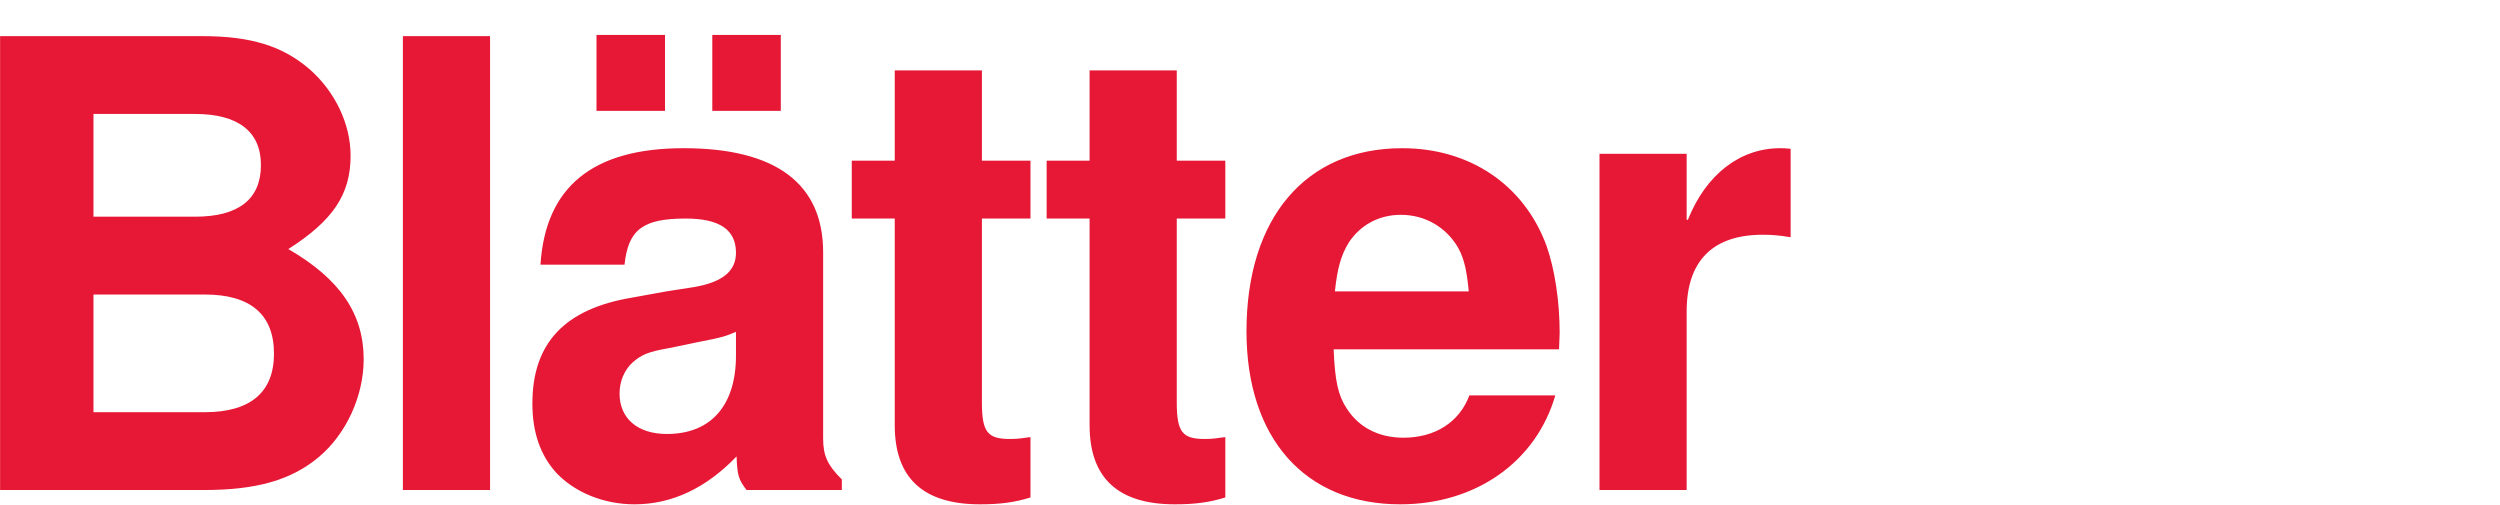
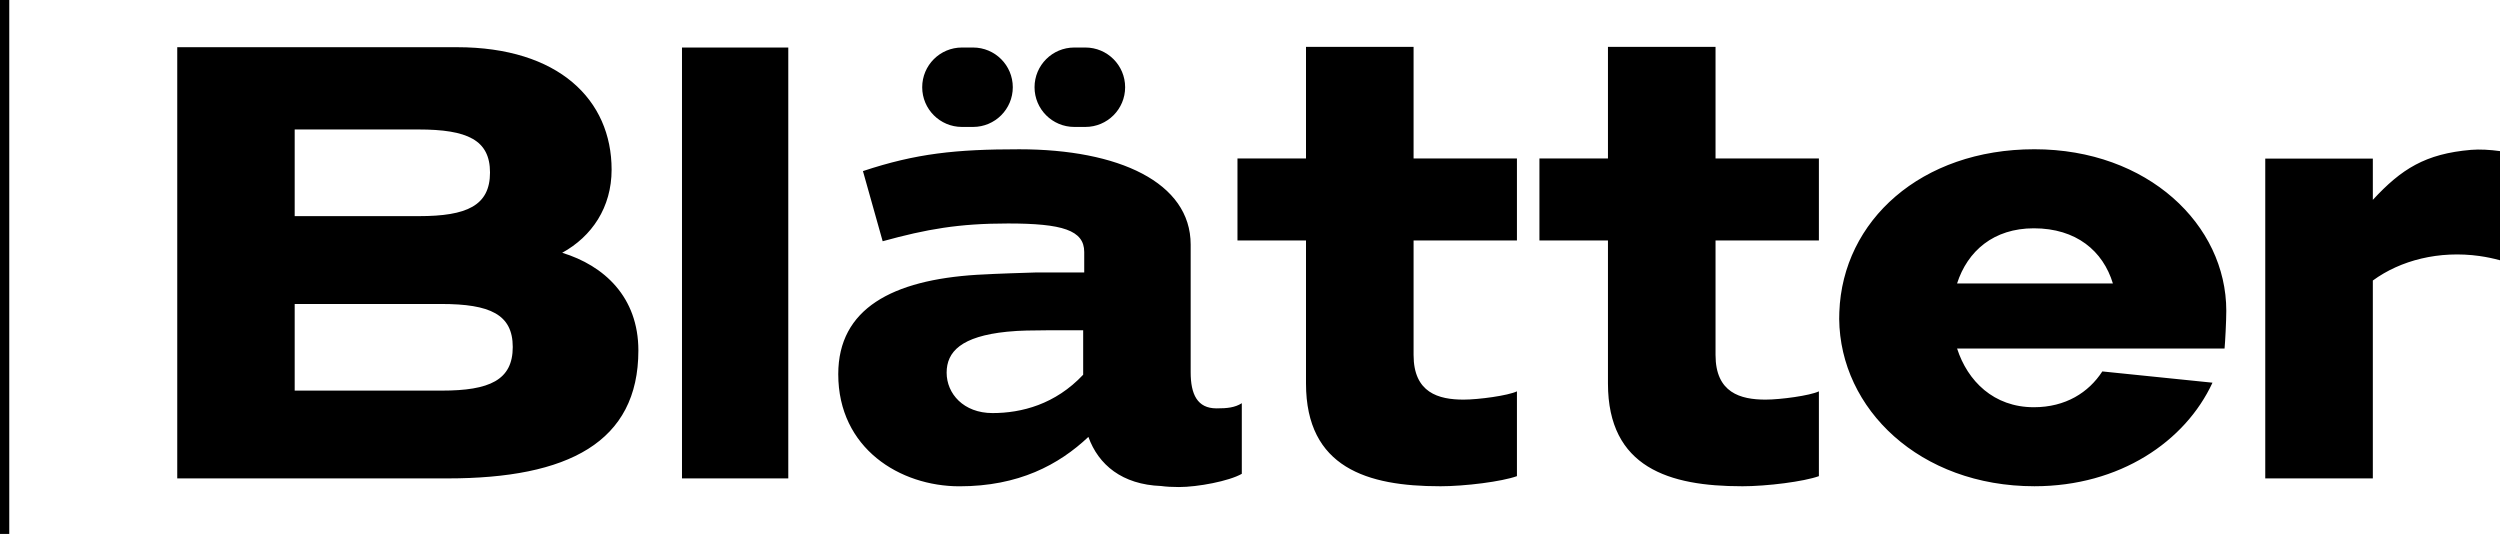
- <svg xmlns="http://www.w3.org/2000/svg" width="100%" height="100%" viewBox="0 0 11825 2388" version="1.1" xml:space="preserve" style="fill-rule:evenodd;clip-rule:evenodd;stroke-linejoin:round;stroke-miterlimit:1.414;">
-   <g transform="matrix(1,0,0,1,-3347.71,0)">
-     <g>
-       <path d="M3348.11,2317.74L4313.96,2317.74C4561.2,2317.74 4726.11,2270.6 4855.84,2161.72C4985.43,2052.71 5067.89,1873.06 5067.89,1699.38C5067.89,1484.41 4955.95,1319.49 4711.51,1178.08C4923.56,1042.64 5006.02,918.891 5006.02,736.317C5006.02,586.14 4932.45,433.046 4811.62,327.086C4685.08,218.071 4534.91,170.936 4305.19,170.936L3348.11,170.936L3348.11,2317.74ZM3789.87,539L4269.88,539C4473.03,539 4581.91,621.457 4581.91,780.528C4581.91,942.521 4475.95,1024.98 4269.88,1024.98L3789.87,1024.98L3789.87,539ZM3789.87,1393.05L4316.88,1393.05C4531.85,1393.05 4643.65,1487.33 4643.65,1672.82C4643.65,1855.39 4531.85,1949.67 4316.88,1949.67L3789.87,1949.67L3789.87,1393.05ZM5665.67,170.938L5253.39,170.938L5253.39,2317.74L5665.67,2317.74L5665.67,170.938ZM6493.16,165.095L6169.18,165.095L6169.18,524.4L6493.16,524.4L6493.16,165.095ZM7040.89,165.095L6716.9,165.095L6716.9,524.4L7040.89,524.4L7040.89,165.095ZM7329.55,2267.68C7261.7,2199.97 7241.12,2155.75 7241.12,2073.3L7241.12,1192.82C7241.12,868.836 7017.38,701 6581.46,701C6151.52,701 5927.78,883.573 5904.15,1251.78L6301.69,1251.78C6319.35,1086.86 6387.07,1033.75 6590.36,1033.75C6752.35,1033.75 6828.84,1086.86 6828.84,1195.74C6828.84,1281.12 6766.96,1334.23 6631.52,1357.74L6499.01,1378.32L6337.01,1407.8C6019,1460.78 5865.9,1622.77 5865.9,1908.38C5865.9,2046.87 5904.15,2152.83 5977.84,2235.29C6066.14,2329.56 6204.49,2385.46 6348.83,2385.46C6525.56,2385.46 6687.55,2308.98 6831.76,2158.8C6834.81,2247.1 6840.65,2267.68 6878.89,2317.74L7329.55,2317.74L7329.55,2267.68ZM6828.84,1681.72C6828.84,1917.27 6711.06,2052.71 6501.93,2052.71C6363.57,2052.71 6278.19,1979.15 6278.19,1861.24C6278.19,1802.42 6301.69,1749.44 6340.07,1714.12C6381.23,1678.67 6410.7,1664.06 6513.74,1646.27L6655.16,1616.92C6764.04,1596.21 6778.78,1590.37 6828.84,1569.79L6828.84,1681.72ZM8221.84,759.954L7992.13,759.954L7992.13,332.934L7579.85,332.934L7579.85,759.954L7376.56,759.954L7376.56,1033.75L7579.85,1033.75L7579.85,2011.55C7579.85,2261.84 7715.28,2385.46 7983.24,2385.46C8077.51,2385.46 8145.23,2376.7 8221.84,2353.06L8221.84,2067.45C8180.55,2073.3 8159.97,2076.35 8124.65,2076.35C8018.56,2076.35 7992.13,2043.95 7992.13,1902.54L7992.13,1033.75L8221.84,1033.75L8221.84,759.954ZM9143.48,759.954L8913.77,759.954L8913.77,332.934L8501.48,332.934L8501.48,759.954L8298.33,759.954L8298.33,1033.75L8501.48,1033.75L8501.48,2011.55C8501.48,2261.84 8637.05,2385.46 8905,2385.46C8999.15,2385.46 9067,2376.7 9143.48,2353.06L9143.48,2067.45C9102.31,2073.3 9081.6,2076.35 9046.28,2076.35C8940.32,2076.35 8913.77,2043.95 8913.77,1902.54L8913.77,1033.75L9143.48,1033.75L9143.48,759.954ZM10722,1652.24L10724.9,1575.63C10724.9,1422.54 10701.3,1272.36 10663,1163.35C10557.1,874.813 10300.8,701 9979.86,701C9523.36,701 9243.59,1030.83 9243.59,1566.87C9243.59,2073.3 9520.44,2385.46 9970.97,2385.46C10327.4,2385.46 10613,2185.23 10704.3,1870.14L10297.9,1870.14C10250.7,1996.81 10135.9,2070.37 9985.71,2070.37C9867.93,2070.37 9773.65,2020.31 9717.75,1932.02C9676.46,1870.14 9661.72,1799.5 9655.88,1652.24L10722,1652.24L10722,1652.24L10722,1652.24ZM9661.72,1378.32C9673.53,1266.38 9691.19,1207.56 9726.51,1148.61C9782.55,1063.23 9870.84,1016.09 9973.88,1016.09C10088.7,1016.09 10188.9,1075.05 10244.9,1172.24C10274.2,1225.22 10286.1,1284.18 10294.9,1378.32L9661.72,1378.32L9661.72,1378.32ZM10913.3,727.557L10913.3,2317.75L11325.6,2317.75L11325.6,1472.59C11325.6,1234.12 11449.3,1110.37 11684.9,1110.37C11732,1110.37 11764.4,1113.29 11817.4,1122.19L11817.4,703.923C11793.8,701.002 11782.1,701.002 11767.4,701.002C11578.8,701.002 11416.9,824.754 11331.4,1039.73L11325.6,1039.73L11325.6,727.559L10913.3,727.559L10913.3,727.557Z" style="fill:rgb(231,24,53);fill-rule:nonzero;" />
-     </g>
+ <svg xmlns="http://www.w3.org/2000/svg" version="1.1" x="0" y="0" width="877.03" height="187.31" viewBox="0, 0, 877.03, 187.31">
+   <g id="Ebene_1" transform="translate(-274.97, -419.69)">
+     <path d="M1144.9,509.52 C1147.34,509.86 1149.71,510.37 1152,510.99 L1152,472.7 C1148.52,472.22 1144.87,472.01 1141.86,472.26 C1125.79,473.63 1117.38,478.99 1107.39,489.8 L1107.39,475.32 L1069.65,475.32 L1069.65,587.52 L1107.39,587.52 L1107.39,518.1 C1117.09,511 1130.61,507.51 1144.9,509.51 L1144.9,509.51 z M1055.37,541.97 C1055.57,539.93 1055.98,532.39 1055.98,528.72 C1055.98,498.55 1028.44,472.05 988.66,472.05 C948.88,472.05 921.39,497.1 920.23,529.16 C920.19,529.41 920.16,531.45 920.18,531.6 C920.49,563.14 948.42,590.27 988.67,590.27 C1018.6,590.27 1041.59,574.57 1051.14,553.94 L1012.49,549.99 C1007.69,557.38 999.62,562.55 988.46,562.55 C974.39,562.55 965.22,553.37 961.54,541.96 L1055.37,541.96 z M1016.2,519.14 L961.53,519.14 C965.2,507.73 974.38,499.78 988.46,499.78 C1003.35,499.78 1012.74,507.73 1016.2,519.14 L1016.2,519.14 z M885.98,590.28 C894.95,590.28 907.77,588.63 913.06,586.73 L913.06,556.98 C909.93,558.48 899.6,559.88 894.34,559.88 C885.57,559.88 876.8,557.49 876.8,544.23 L876.8,504.04 L913.06,504.04 L913.06,475.28 L876.8,475.28 L876.8,436.14 L839.06,436.14 L839.06,475.28 L815.02,475.28 L815.02,504.04 L839.06,504.04 L839.06,554.22 C839.06,583.8 860.68,590.27 885.98,590.27 L885.98,590.27 z M780.05,590.28 C789.02,590.28 801.85,588.63 807.13,586.73 L807.13,556.98 C804,558.48 793.67,559.88 788.41,559.88 C779.64,559.88 770.87,557.49 770.87,544.23 L770.87,504.04 L807.13,504.04 L807.13,475.28 L770.87,475.28 L770.87,436.14 L733.13,436.14 L733.13,475.28 L709.09,475.28 L709.09,504.04 L733.13,504.04 L733.13,554.22 C733.13,583.8 754.75,590.27 780.05,590.27 L780.05,590.27 z M710.61,561.14 C708.18,562.69 705.41,562.95 701.88,562.95 C701.84,562.95 701.8,562.95 701.75,562.95 C701.75,562.95 701.74,562.95 701.73,562.95 C695,562.95 692.67,558.02 692.67,550.27 L692.67,505.49 C692.67,483.68 667.4,472.06 632.54,472.06 C610.25,472.06 596.4,473.51 577.7,479.71 L584.62,504.32 C600.13,500.06 611.28,498.09 628.6,498.09 C647.64,498.09 655.33,500.44 655.33,508.1 L655.33,515.27 L638.54,515.27 C633.18,515.46 626.35,515.6 617.66,516.09 C588.1,517.93 569.04,527.91 569.04,550.95 C569.04,577.04 590.75,590.29 611.54,590.29 C632.33,590.29 646.4,582.75 656.79,572.96 C660.32,582.76 668.62,589.67 682.3,590.19 C684.07,590.43 686.09,590.55 688.57,590.55 C695.11,590.55 706.11,588.49 710.61,585.91 L710.61,561.14 L710.61,561.14 z M654.96,551.15 C645.18,561.55 633.35,564.6 623.16,564.6 C612.97,564.6 607.06,557.77 607.06,550.43 C607.06,543.09 612.16,537.69 628.26,536.06 C633.24,535.56 637.05,535.63 642.21,535.56 L654.96,535.56 L654.96,551.14 L654.96,551.14 z M669.68,450.29 C669.68,442.6 663.44,436.36 655.75,436.36 L651.83,436.36 C644.14,436.36 637.9,442.6 637.9,450.29 C637.9,457.98 644.14,464.22 651.83,464.22 L655.75,464.22 C663.44,464.22 669.68,457.98 669.68,450.29 L669.68,450.29 z M630.27,450.29 C630.27,442.6 624.03,436.36 616.34,436.36 L612.42,436.36 C604.73,436.36 598.49,442.6 598.49,450.29 C598.49,457.98 604.73,464.22 612.42,464.22 L616.34,464.22 C624.03,464.22 630.27,457.98 630.27,450.29 L630.27,450.29 z M514.22,587.52 L551.51,587.52 L551.51,436.36 L514.22,436.36 L514.22,587.52 L514.22,587.52 z M472.19,508.37 C482.59,502.66 489.53,492.46 489.53,479.2 C489.53,454.72 470.97,436.25 435.27,436.25 L337.15,436.25 L337.15,587.52 L432.01,587.52 C474.24,587.52 498.92,574.87 498.92,542.64 C498.92,523.87 486.88,512.86 472.2,508.37 L472.2,508.37 z M446.87,480.21 C446.87,491.84 438.71,495.51 421.98,495.51 L378.35,495.51 L378.35,465.11 L421.78,465.11 C438.92,465.11 446.87,468.78 446.87,480.21 L446.87,480.21 z M454.85,541.42 C454.85,553.05 446.69,556.72 429.96,556.72 L378.35,556.72 L378.35,526.33 L429.76,526.33 C446.9,526.33 454.85,530 454.85,541.43 L454.85,541.43 z" fill="#000000" />
+     <path d="M274.97,607 L278.22,607 L278.22,419.69 L274.97,419.69 L274.97,607 L274.97,607 z" fill="#000000" />
  </g>
</svg>
